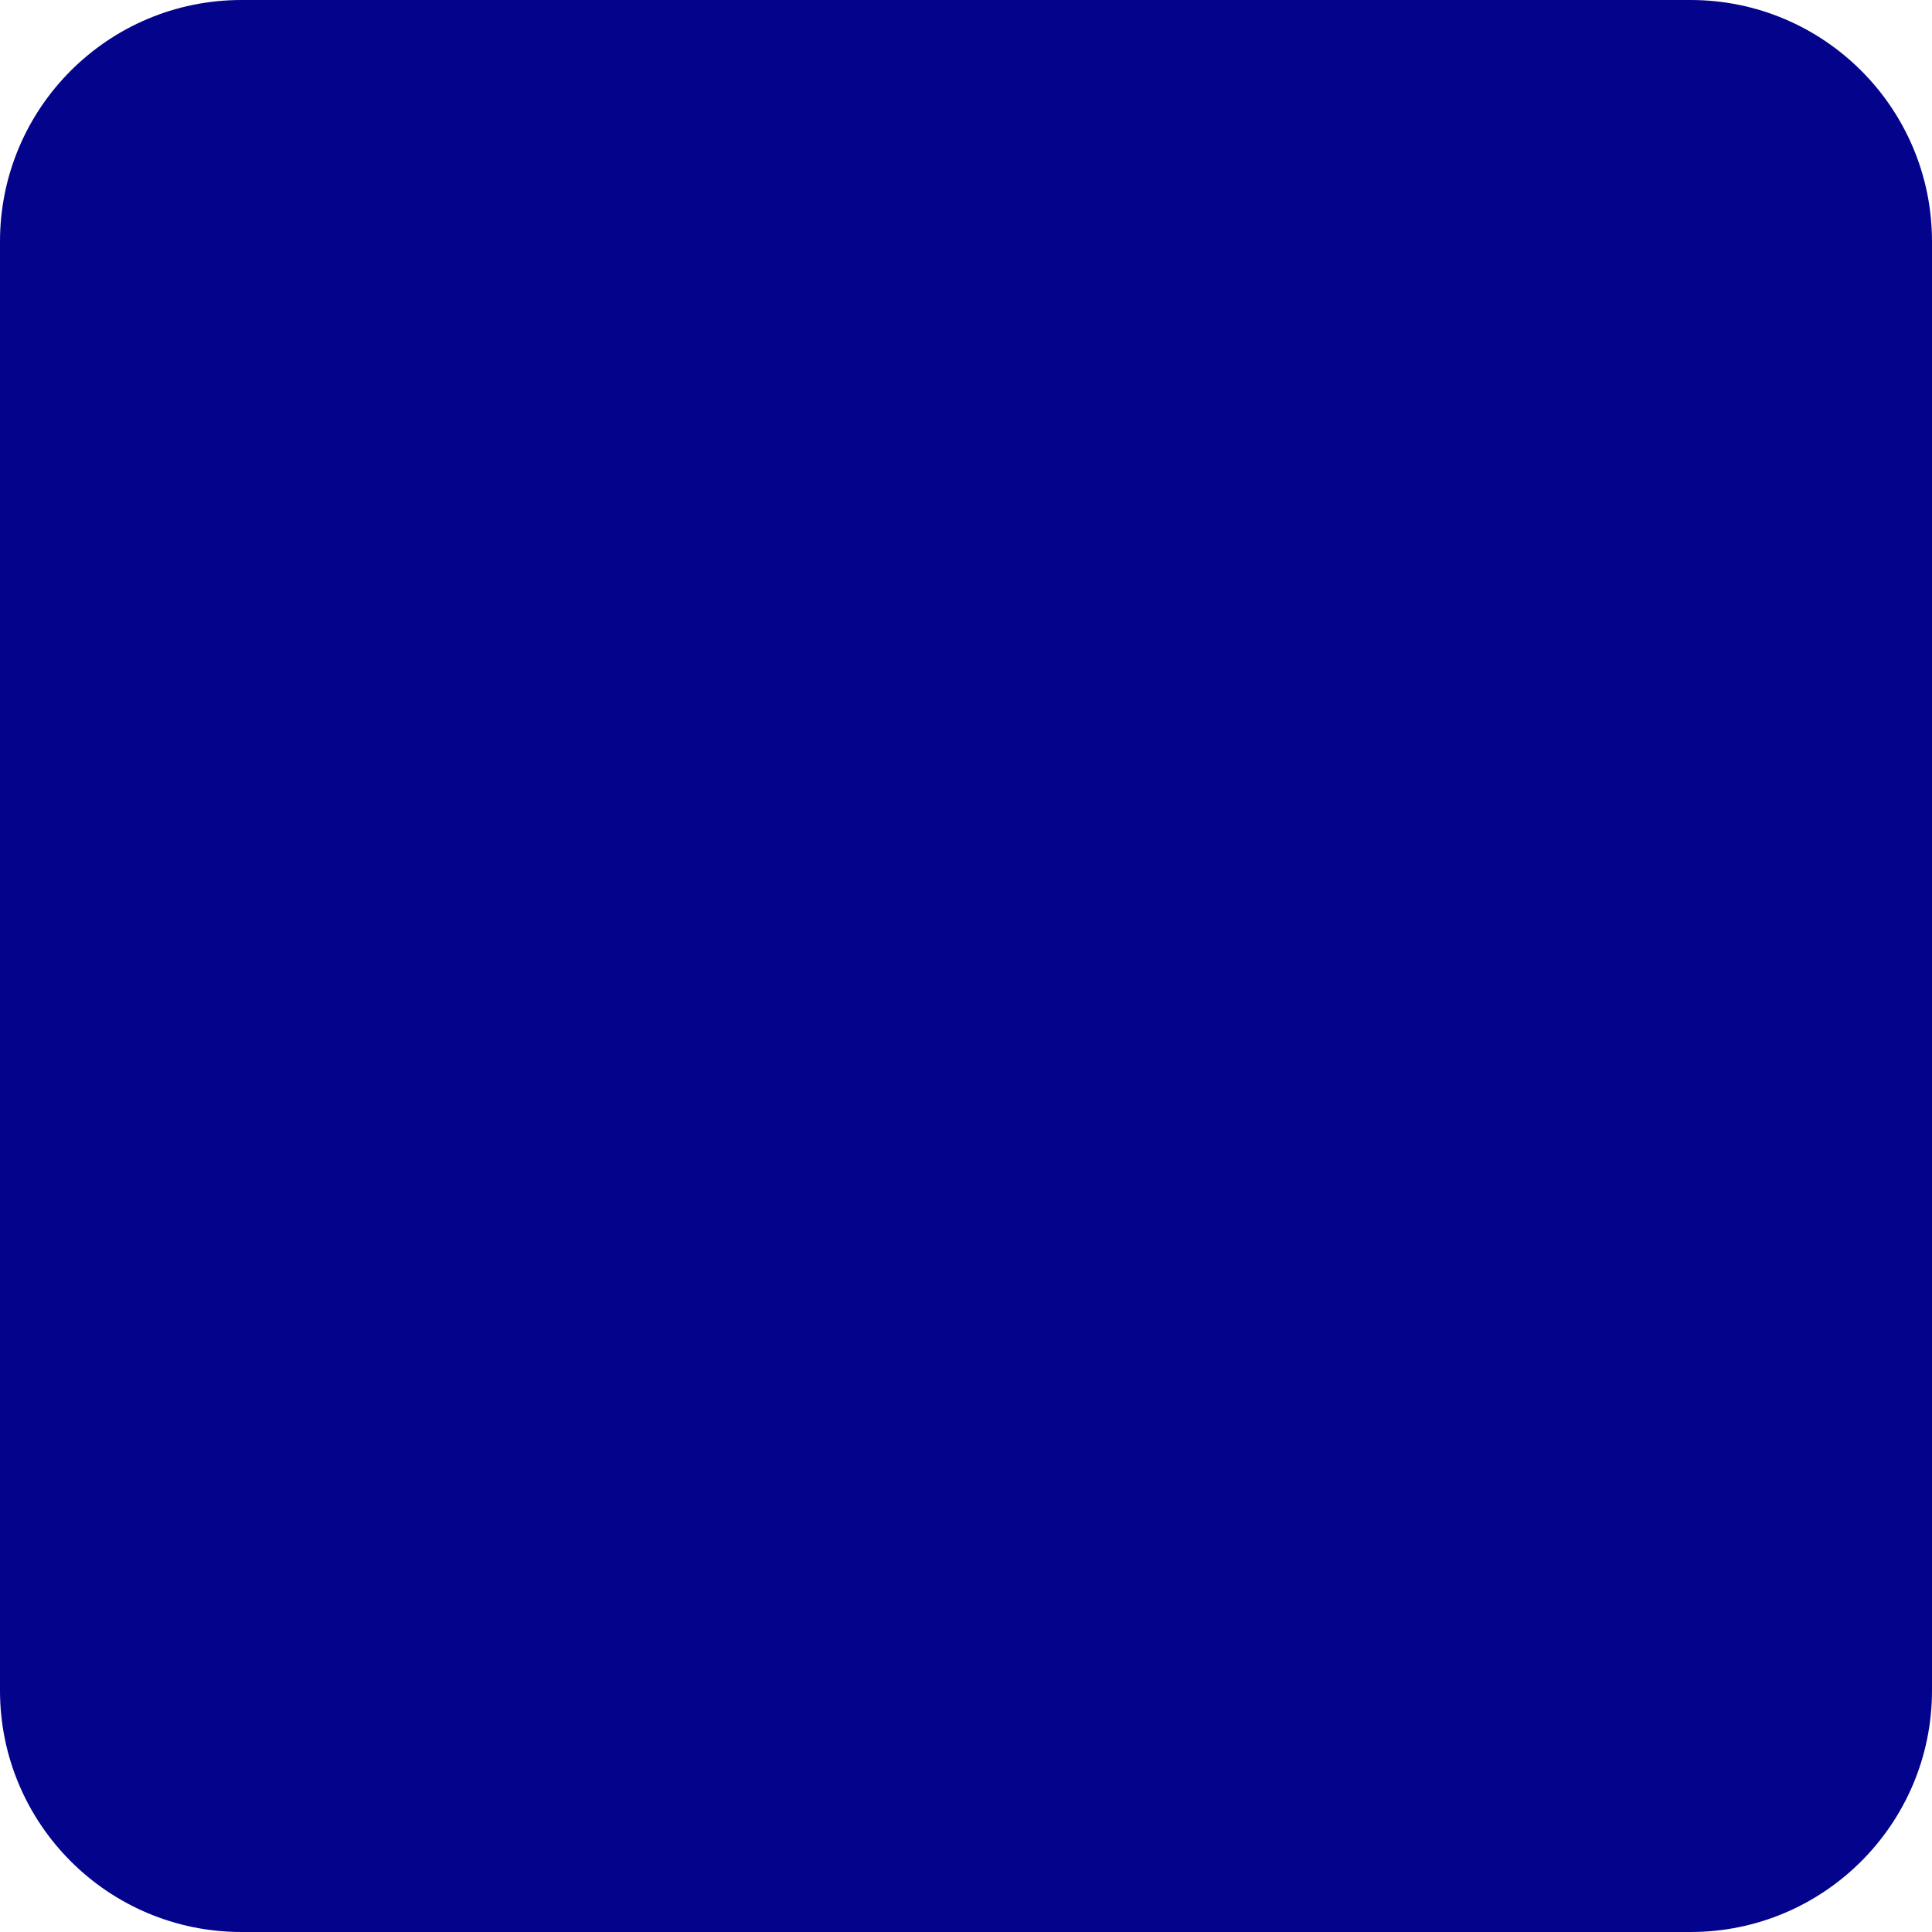
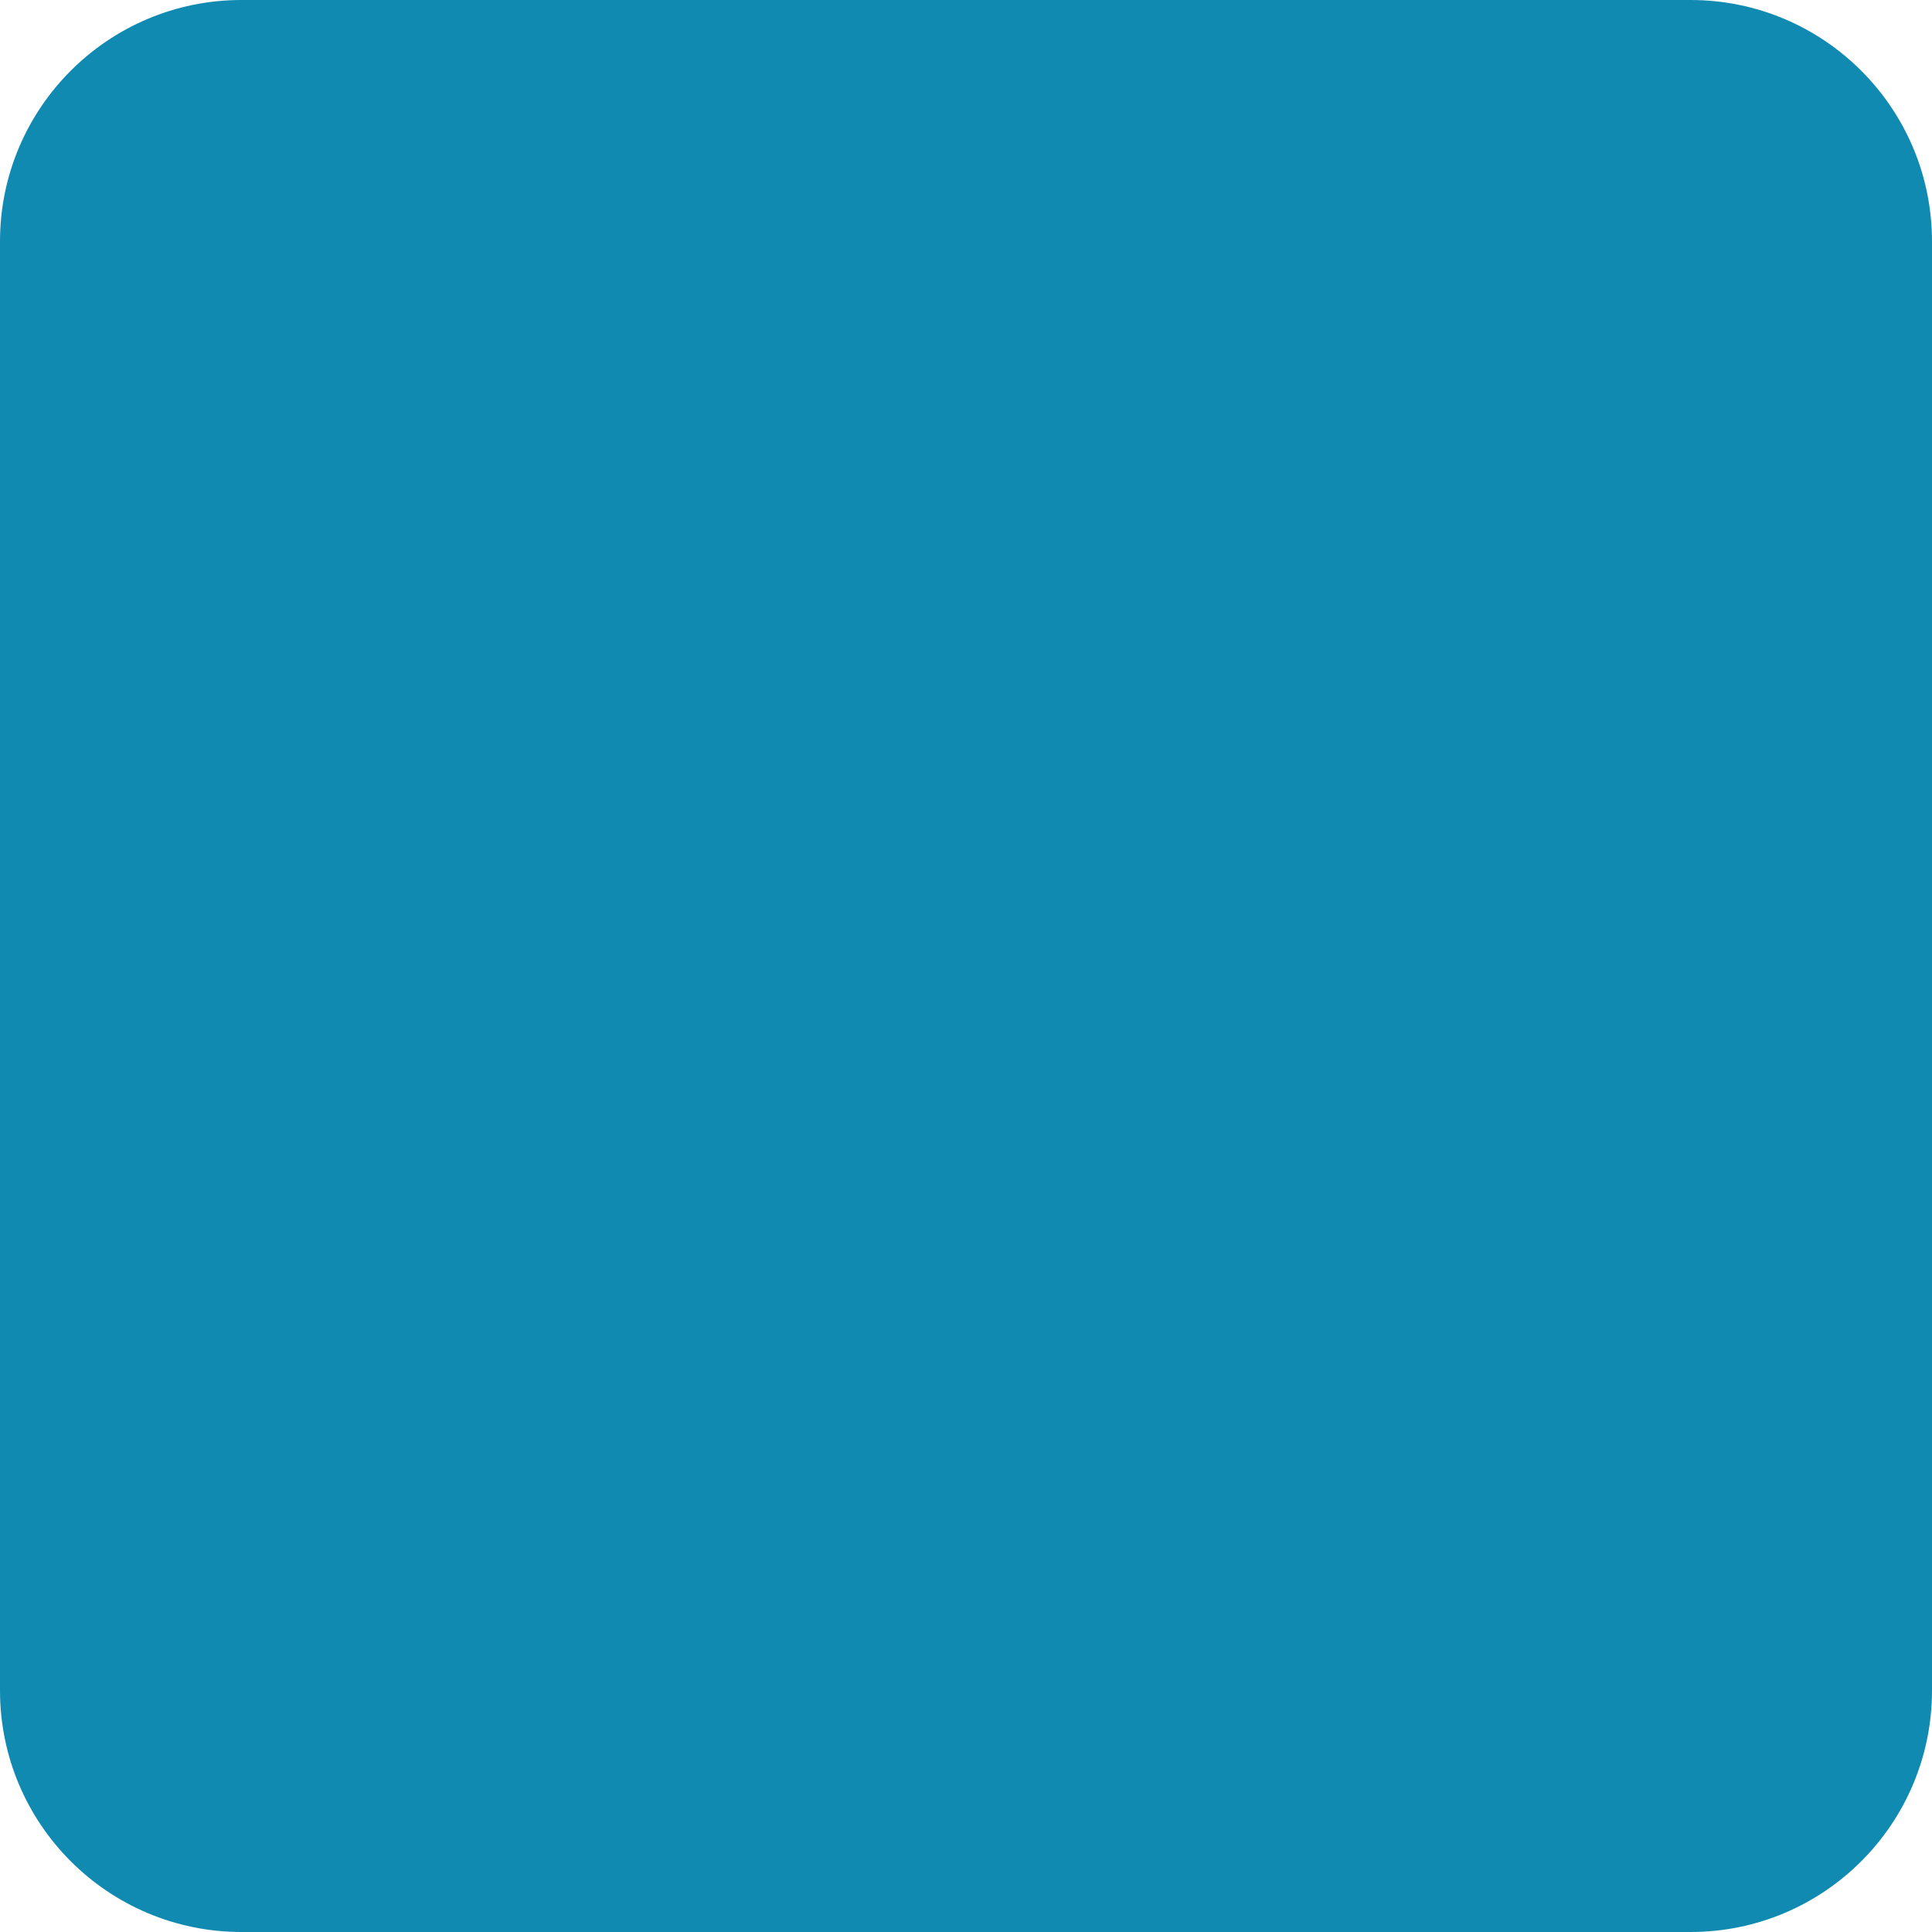
- <svg xmlns="http://www.w3.org/2000/svg" width="16" height="16" fill="#03038c" class="bi bi-square-fill" viewBox="0 0 16 16">
+ <svg xmlns="http://www.w3.org/2000/svg" width="16" height="16" fill="#118ab2" class="bi bi-square-fill" viewBox="0 0 16 16">
  <path d="M0 2a2 2 0 0 1 2-2h12a2 2 0 0 1 2 2v12a2 2 0 0 1-2 2H2a2 2 0 0 1-2-2V2z" />
</svg>
